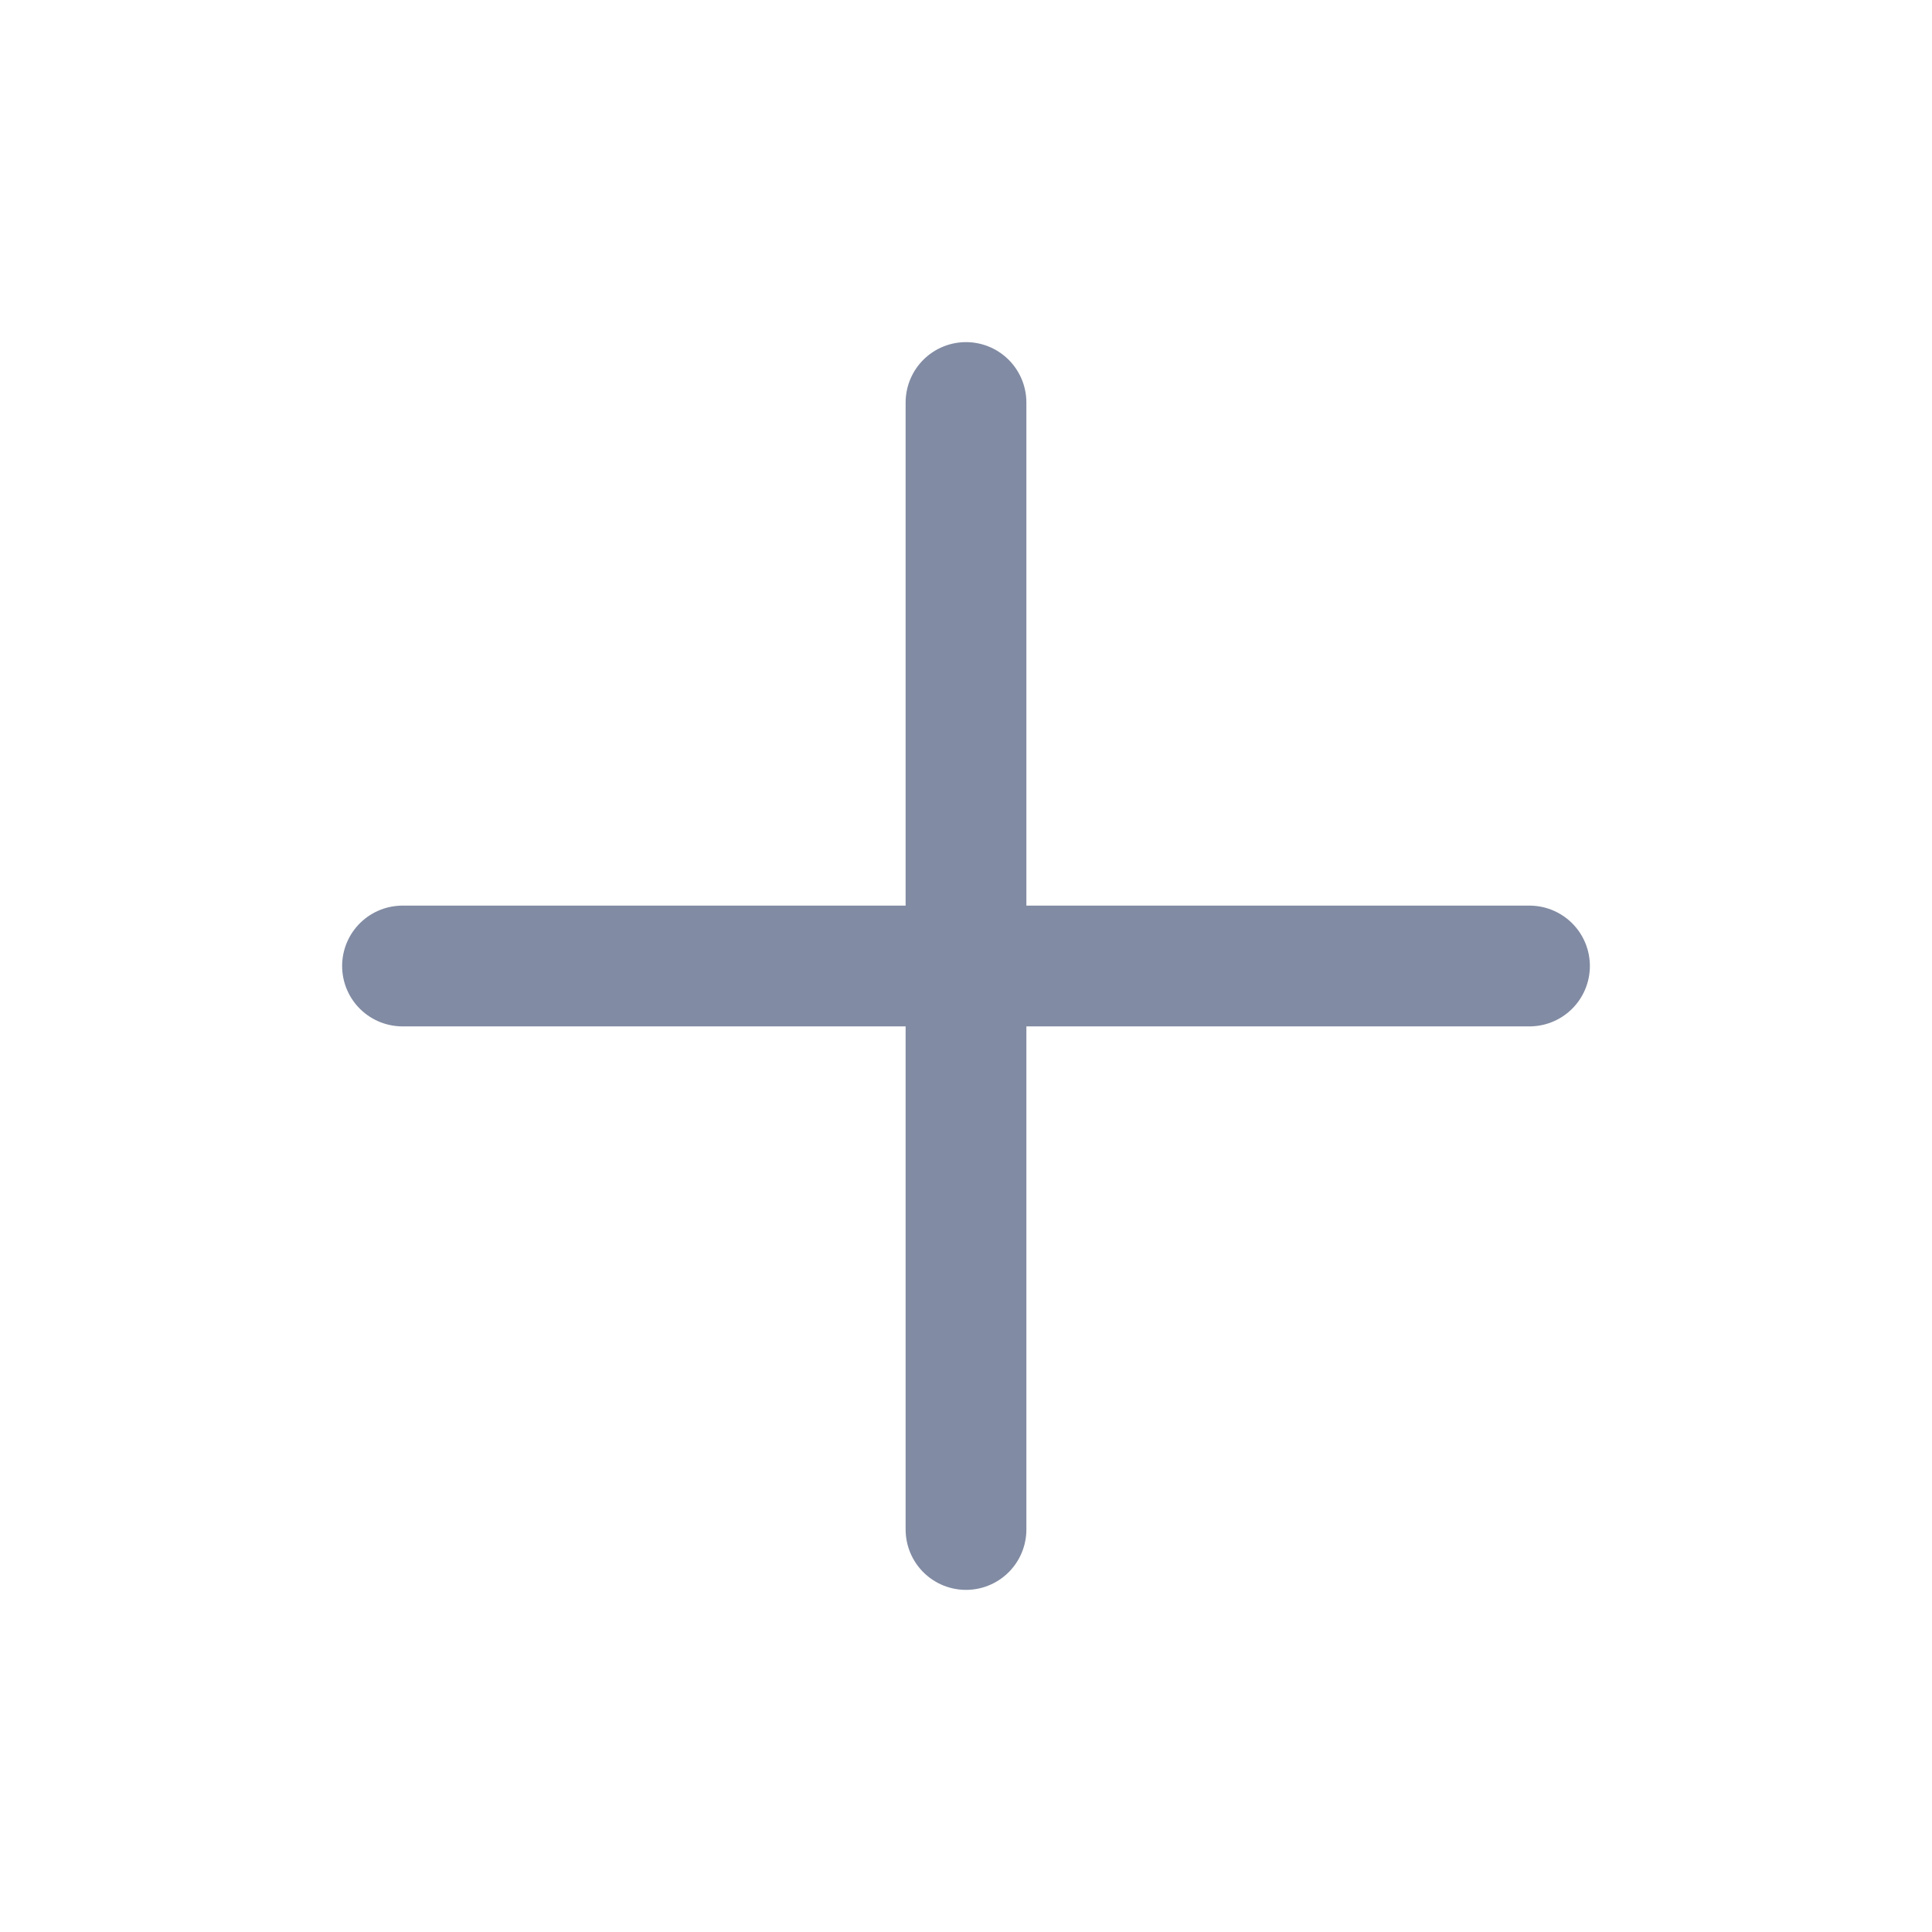
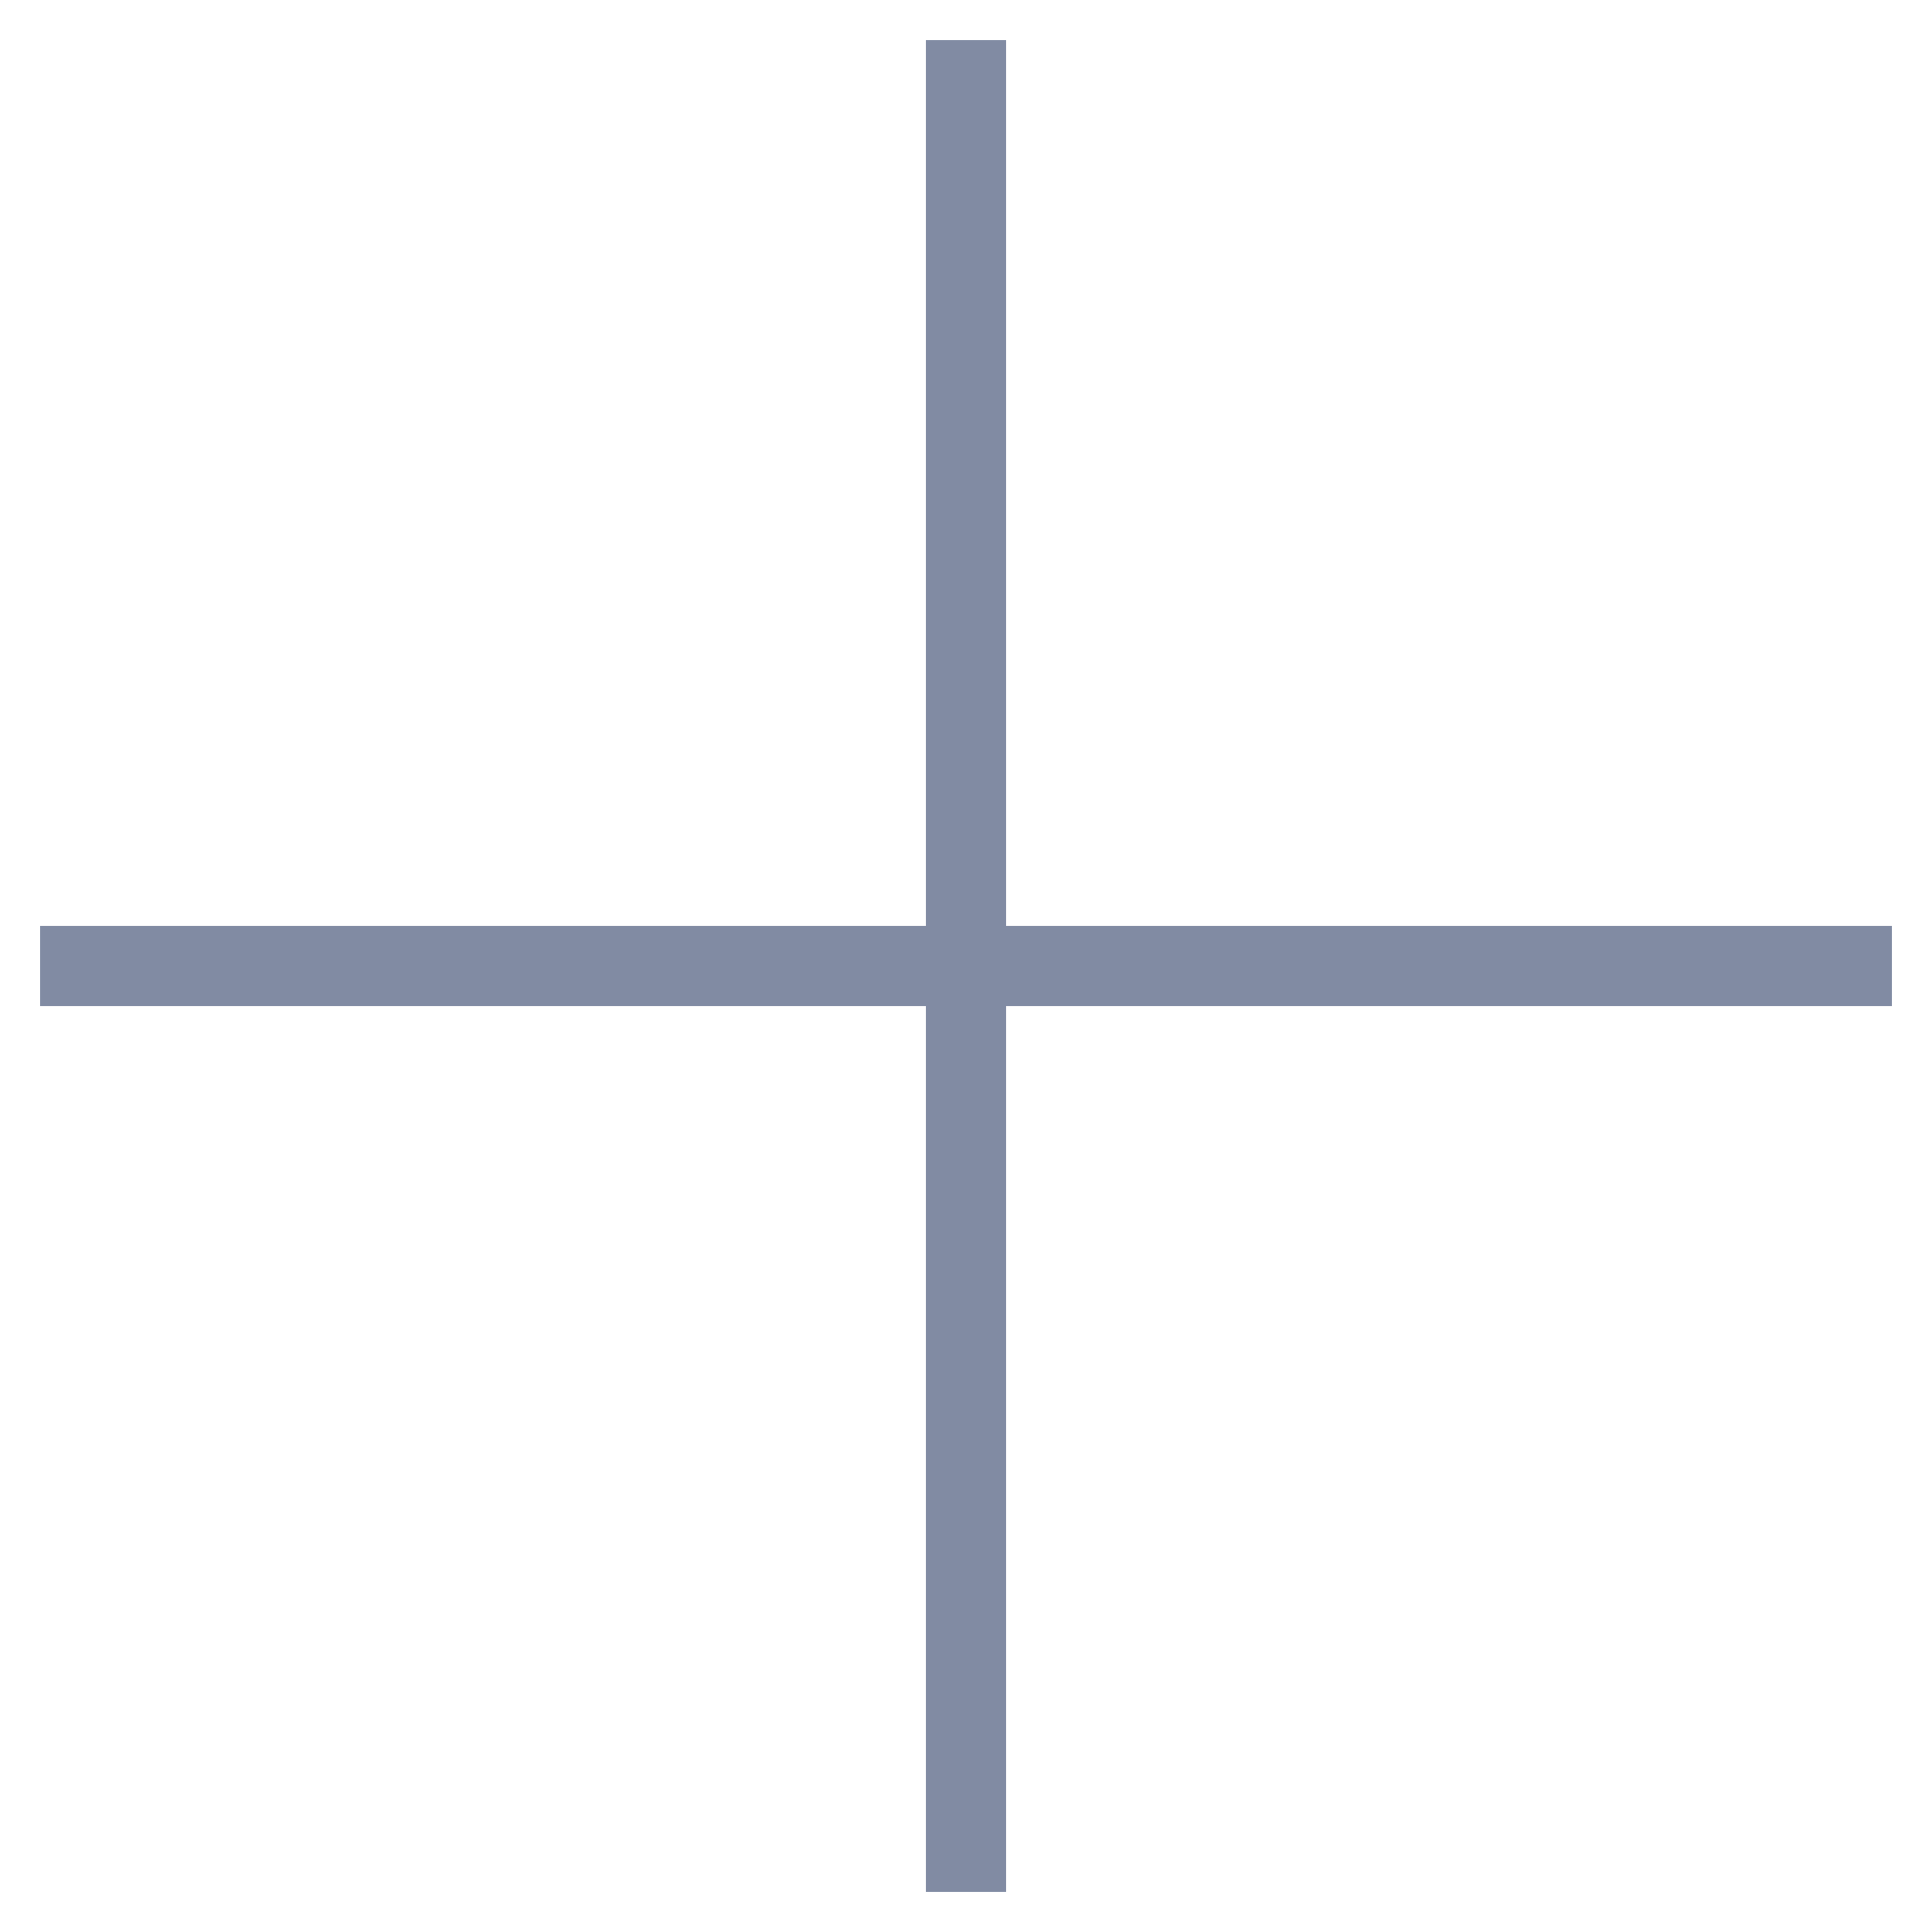
- <svg xmlns="http://www.w3.org/2000/svg" width="24" height="24" viewBox="0 0 24 24" fill="none">
-   <path d="M12 5V19" stroke="#818BA3" stroke-width="1.5" stroke-linecap="round" stroke-linejoin="round" />
-   <path d="M5 12H19" stroke="#818BA3" stroke-width="1.5" stroke-linecap="round" stroke-linejoin="round" />
+ <svg xmlns="http://www.w3.org/2000/svg" role="presentation" focusable="false" width="24px" height="24px" viewBox="0 0 24 24">
+   <g stroke="none" stroke-width="1px" fill="none" fill-rule="evenodd" stroke-linecap="square">
+     <g transform="translate(1, 1)" stroke="#818ba3">
+       <path d="M0,11 L22,11" />
+       <path d="M11,0 L11,22" />
+     </g>
+   </g>
</svg>
